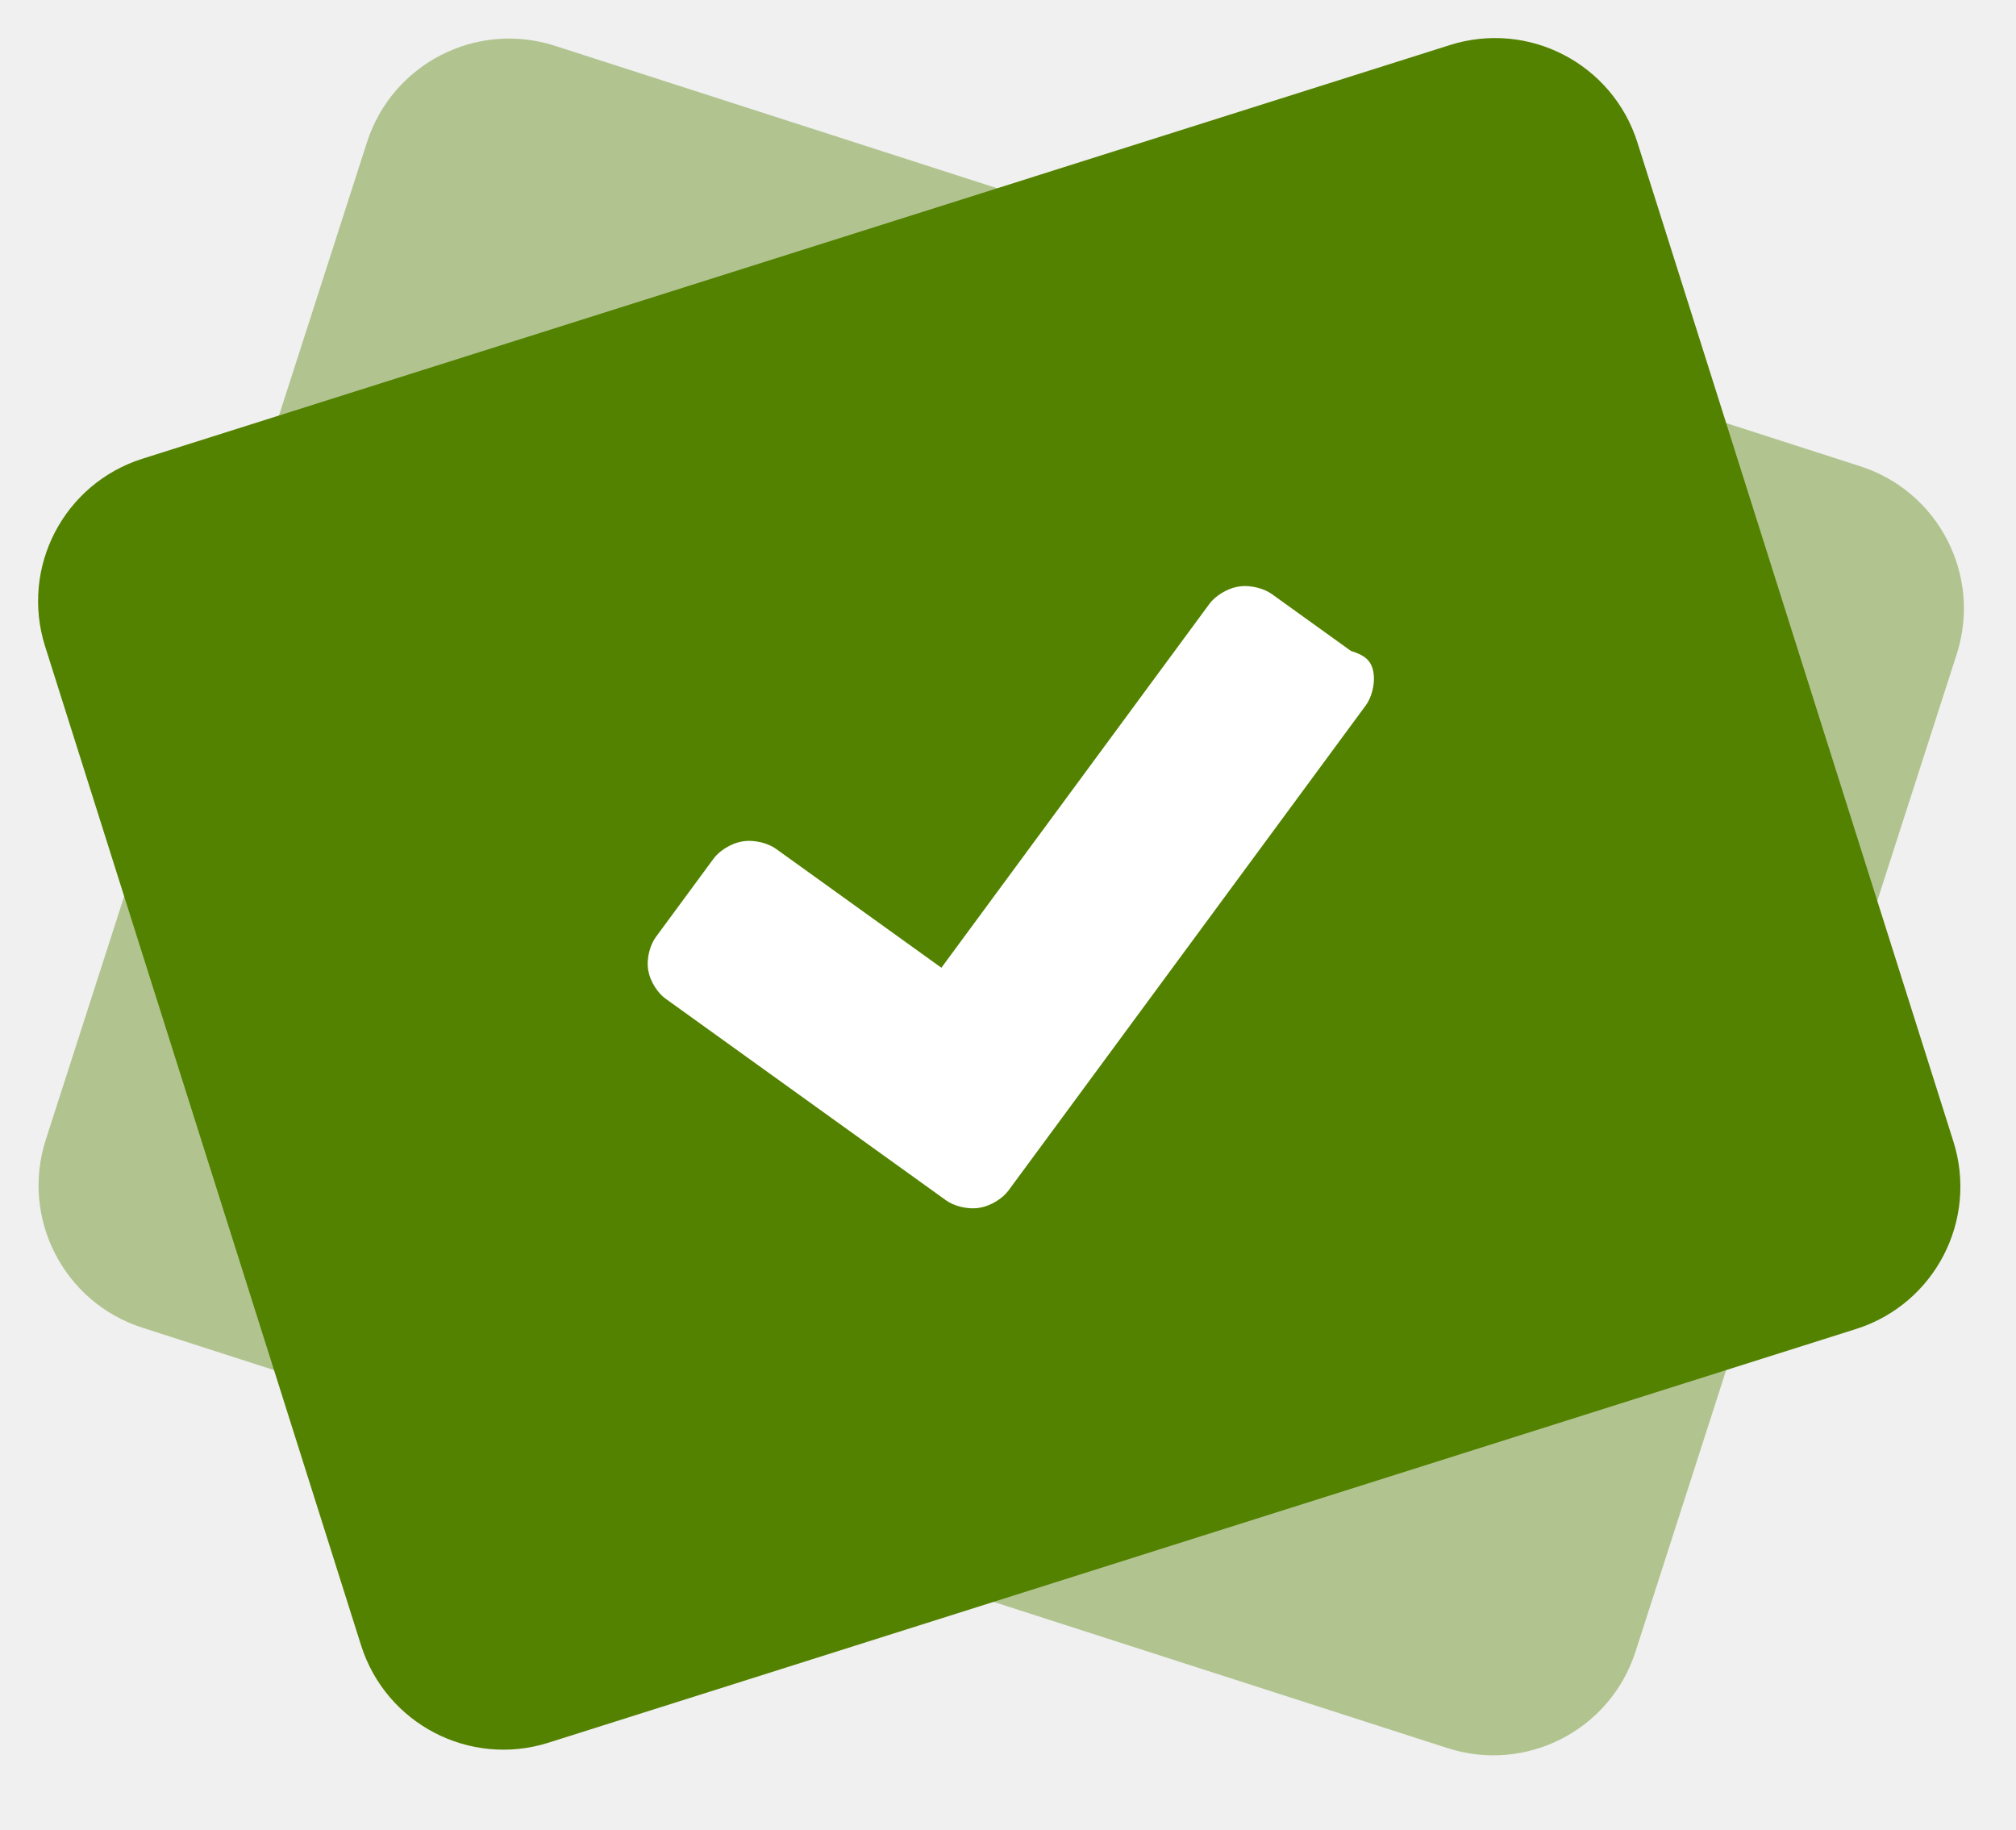
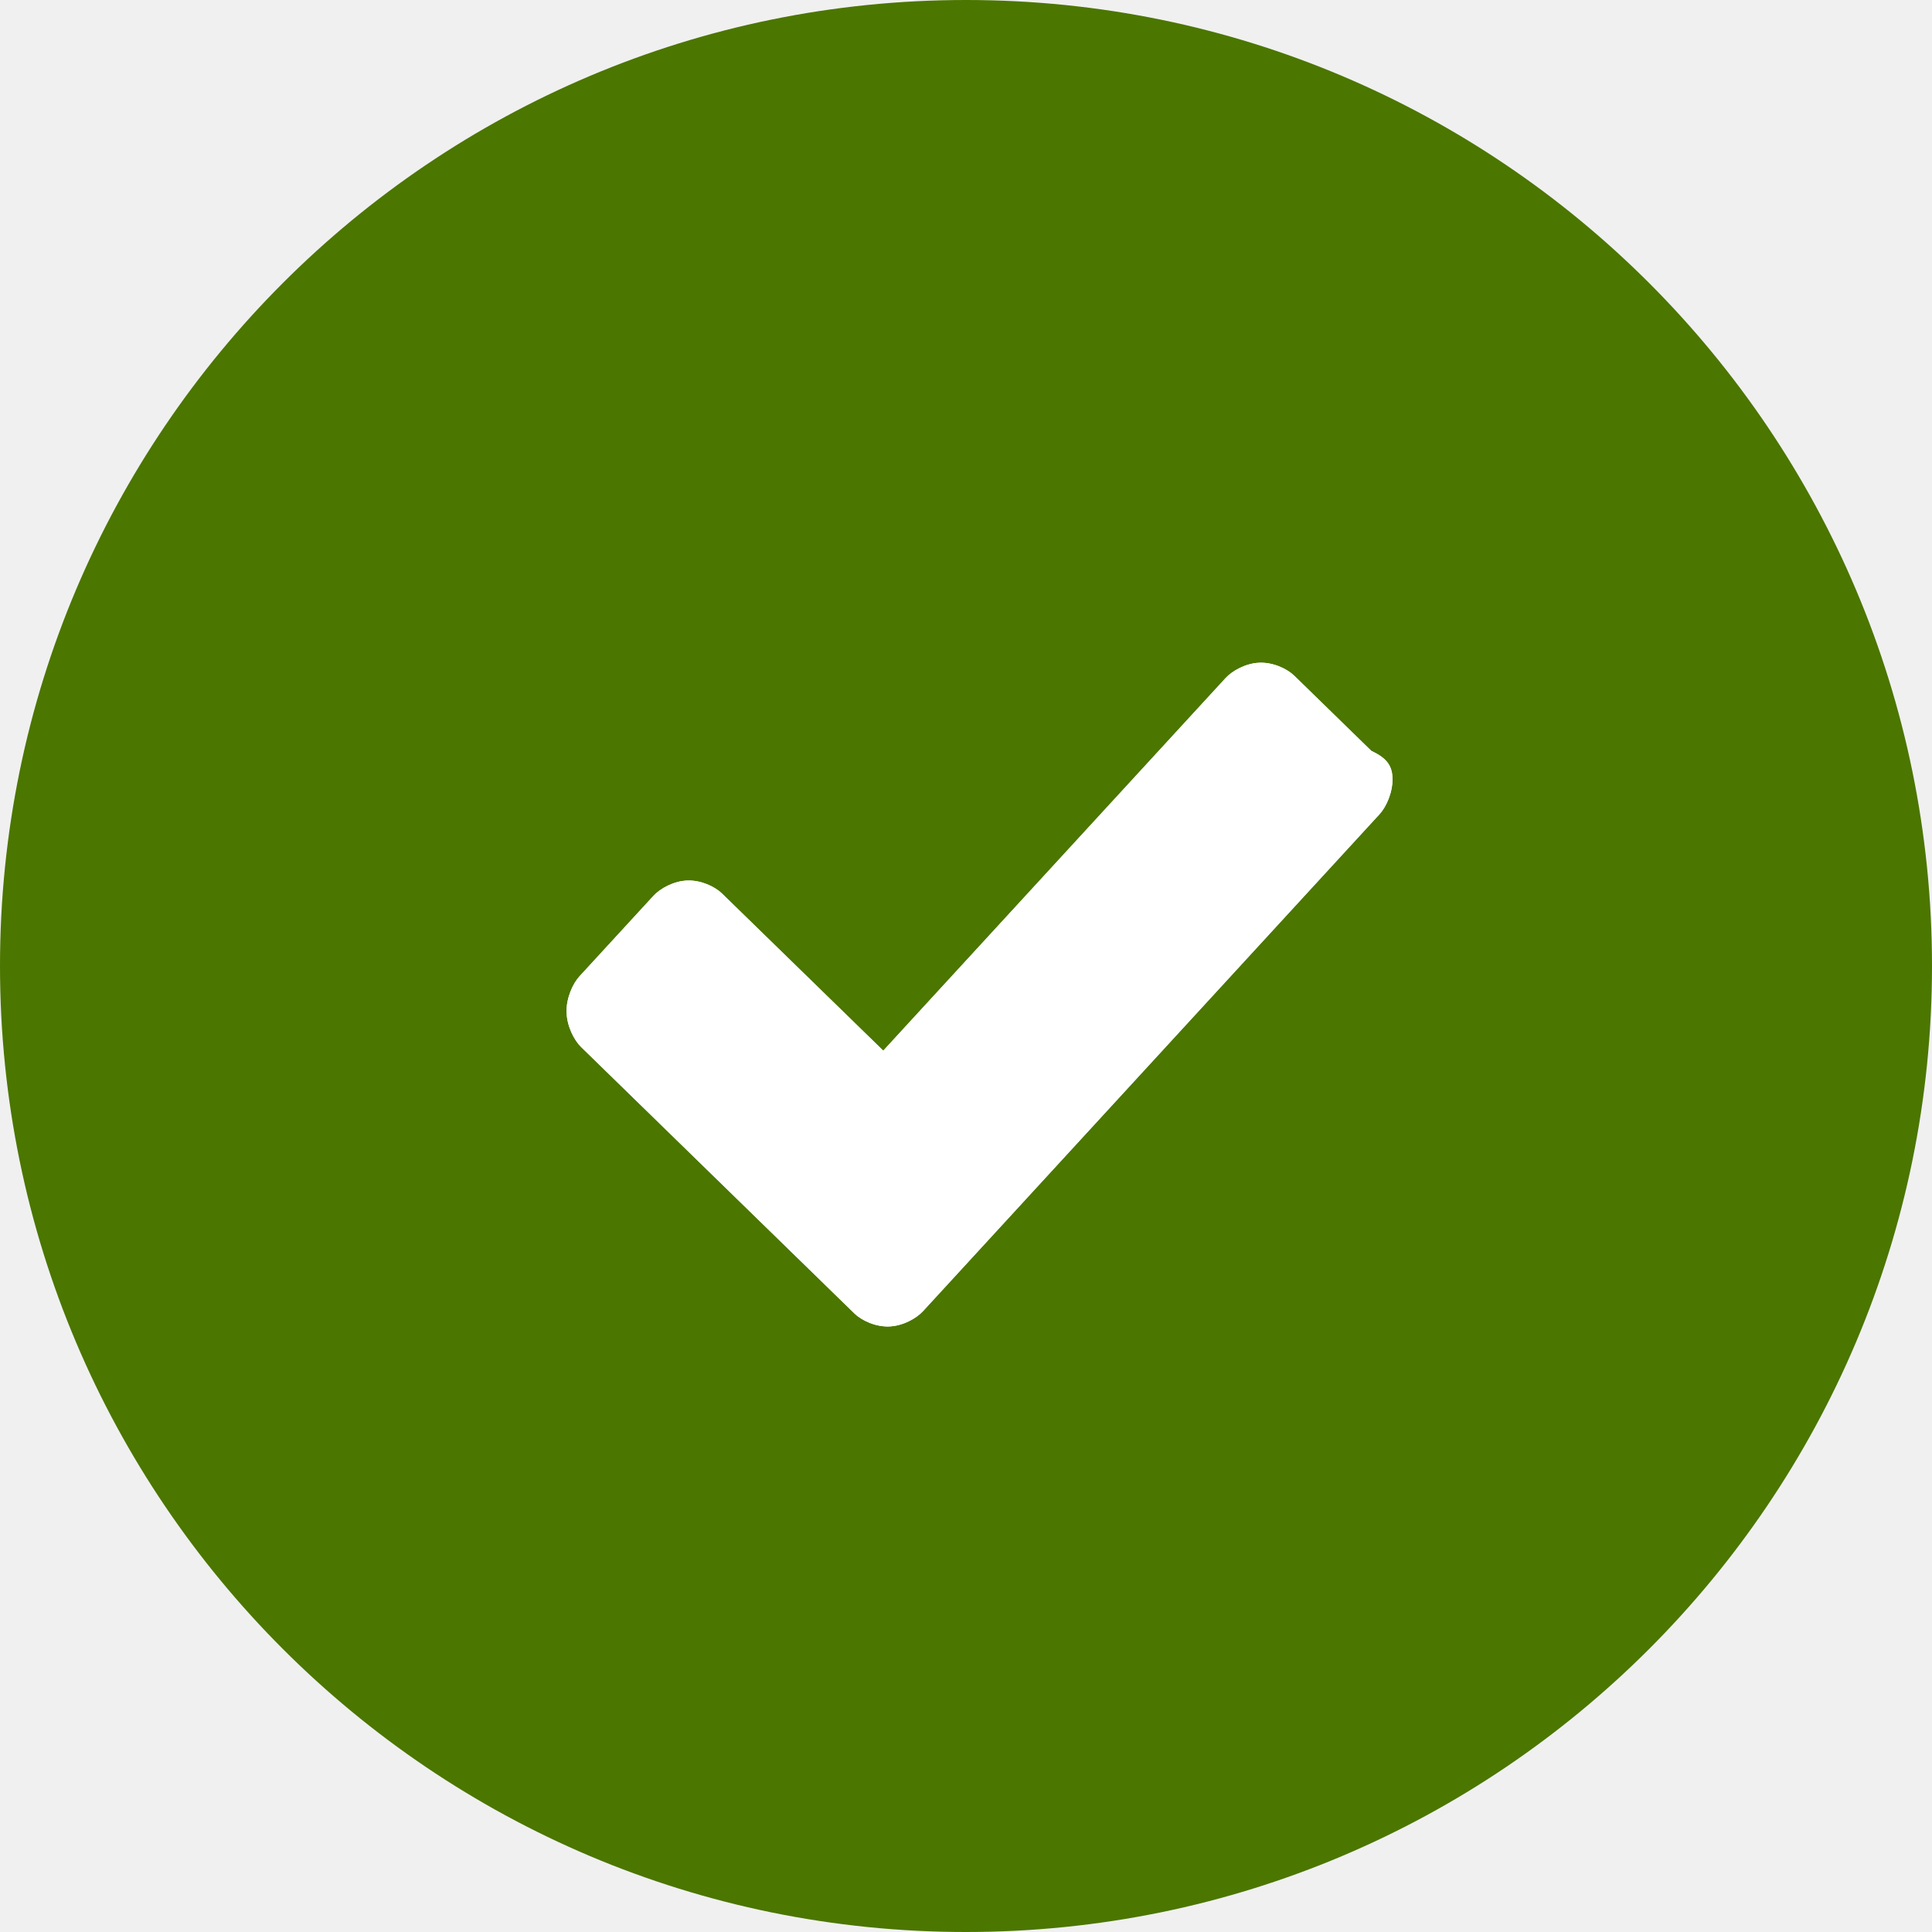
- <svg xmlns="http://www.w3.org/2000/svg" width="54" height="49" viewBox="0 0 54 49" fill="none">
-   <rect x="11.057" width="44.735" height="36.066" rx="4" transform="rotate(17.8525 11.0566 0)" fill="#538200" fill-opacity="0.4" />
-   <rect x="1.883" y="14.47" width="41.735" height="33.066" rx="2.5" transform="rotate(-17.5545 1.88256 14.4704)" fill="#538200" stroke="#538200" stroke-width="3" />
-   <path fill-rule="evenodd" clip-rule="evenodd" d="M36.789 18.012C36.841 18.342 36.726 18.698 36.585 18.889L28.56 29.784L27.011 31.886C26.87 32.077 26.563 32.295 26.229 32.347C25.895 32.4 25.536 32.288 25.343 32.149L23.223 30.625L17.826 26.745C17.633 26.607 17.414 26.303 17.362 25.974C17.31 25.644 17.425 25.288 17.566 25.097L19.115 22.994C19.255 22.803 19.563 22.586 19.896 22.533C20.23 22.481 20.59 22.593 20.782 22.731L25.216 25.918L32.396 16.171C32.537 15.979 32.845 15.762 33.178 15.709C33.512 15.657 33.871 15.769 34.064 15.908L36.184 17.432C36.544 17.544 36.737 17.683 36.789 18.012Z" fill="white" />
-   <mask id="mask0" style="mask-type:alpha" maskUnits="userSpaceOnUse" x="17" y="15" width="20" height="18">
-     <path fill-rule="evenodd" clip-rule="evenodd" d="M36.789 18.012C36.841 18.342 36.726 18.698 36.585 18.889L28.56 29.784L27.011 31.886C26.87 32.077 26.563 32.295 26.229 32.347C25.895 32.4 25.536 32.288 25.343 32.149L23.223 30.625L17.826 26.745C17.633 26.607 17.414 26.303 17.362 25.974C17.31 25.644 17.425 25.288 17.566 25.097L19.115 22.994C19.255 22.803 19.563 22.586 19.896 22.533C20.23 22.481 20.59 22.593 20.782 22.731L25.216 25.918L32.396 16.171C32.537 15.979 32.845 15.762 33.178 15.709C33.512 15.657 33.871 15.769 34.064 15.908L36.184 17.432C36.544 17.544 36.737 17.683 36.789 18.012Z" fill="white" />
-   </mask>
-   <g mask="url(#mask0)">
- </g>
+ <svg xmlns="http://www.w3.org/2000/svg" width="40" height="40" viewBox="0 0 40 40" fill="none">
+   <circle cx="20" cy="20" r="20" fill="#4B7600" />
+   <path fill-rule="evenodd" clip-rule="evenodd" d="M28.83 16.116C28.836 16.409 28.7 16.707 28.561 16.858L19.111 27.145C18.972 27.297 18.691 27.453 18.407 27.463C18.123 27.473 17.835 27.336 17.69 27.194L12.03 21.676C11.885 21.534 11.737 21.246 11.73 20.953C11.724 20.661 11.86 20.363 11.999 20.212L13.528 18.548C13.667 18.396 13.948 18.24 14.232 18.23C14.516 18.221 14.803 18.357 14.948 18.499L18.287 21.753L25.375 14.038C25.514 13.887 25.794 13.73 26.079 13.721C26.363 13.711 26.65 13.848 26.795 13.989L28.392 15.546C28.679 15.682 28.824 15.824 28.83 16.116Z" fill="white" />
+   <path fill-rule="evenodd" clip-rule="evenodd" d="M28.83 16.116C28.836 16.409 28.7 16.707 28.561 16.858L19.111 27.145C18.972 27.297 18.691 27.453 18.407 27.463C18.123 27.473 17.835 27.336 17.69 27.194L12.03 21.676C11.885 21.534 11.737 21.246 11.73 20.953C11.724 20.661 11.86 20.363 11.999 20.212L13.528 18.548C13.667 18.396 13.948 18.24 14.232 18.23C14.516 18.221 14.803 18.357 14.948 18.499L18.287 21.753L25.375 14.038C25.514 13.887 25.794 13.73 26.079 13.721C26.363 13.711 26.65 13.848 26.795 13.989L28.392 15.546C28.679 15.682 28.824 15.824 28.83 16.116Z" fill="white" />
</svg>
